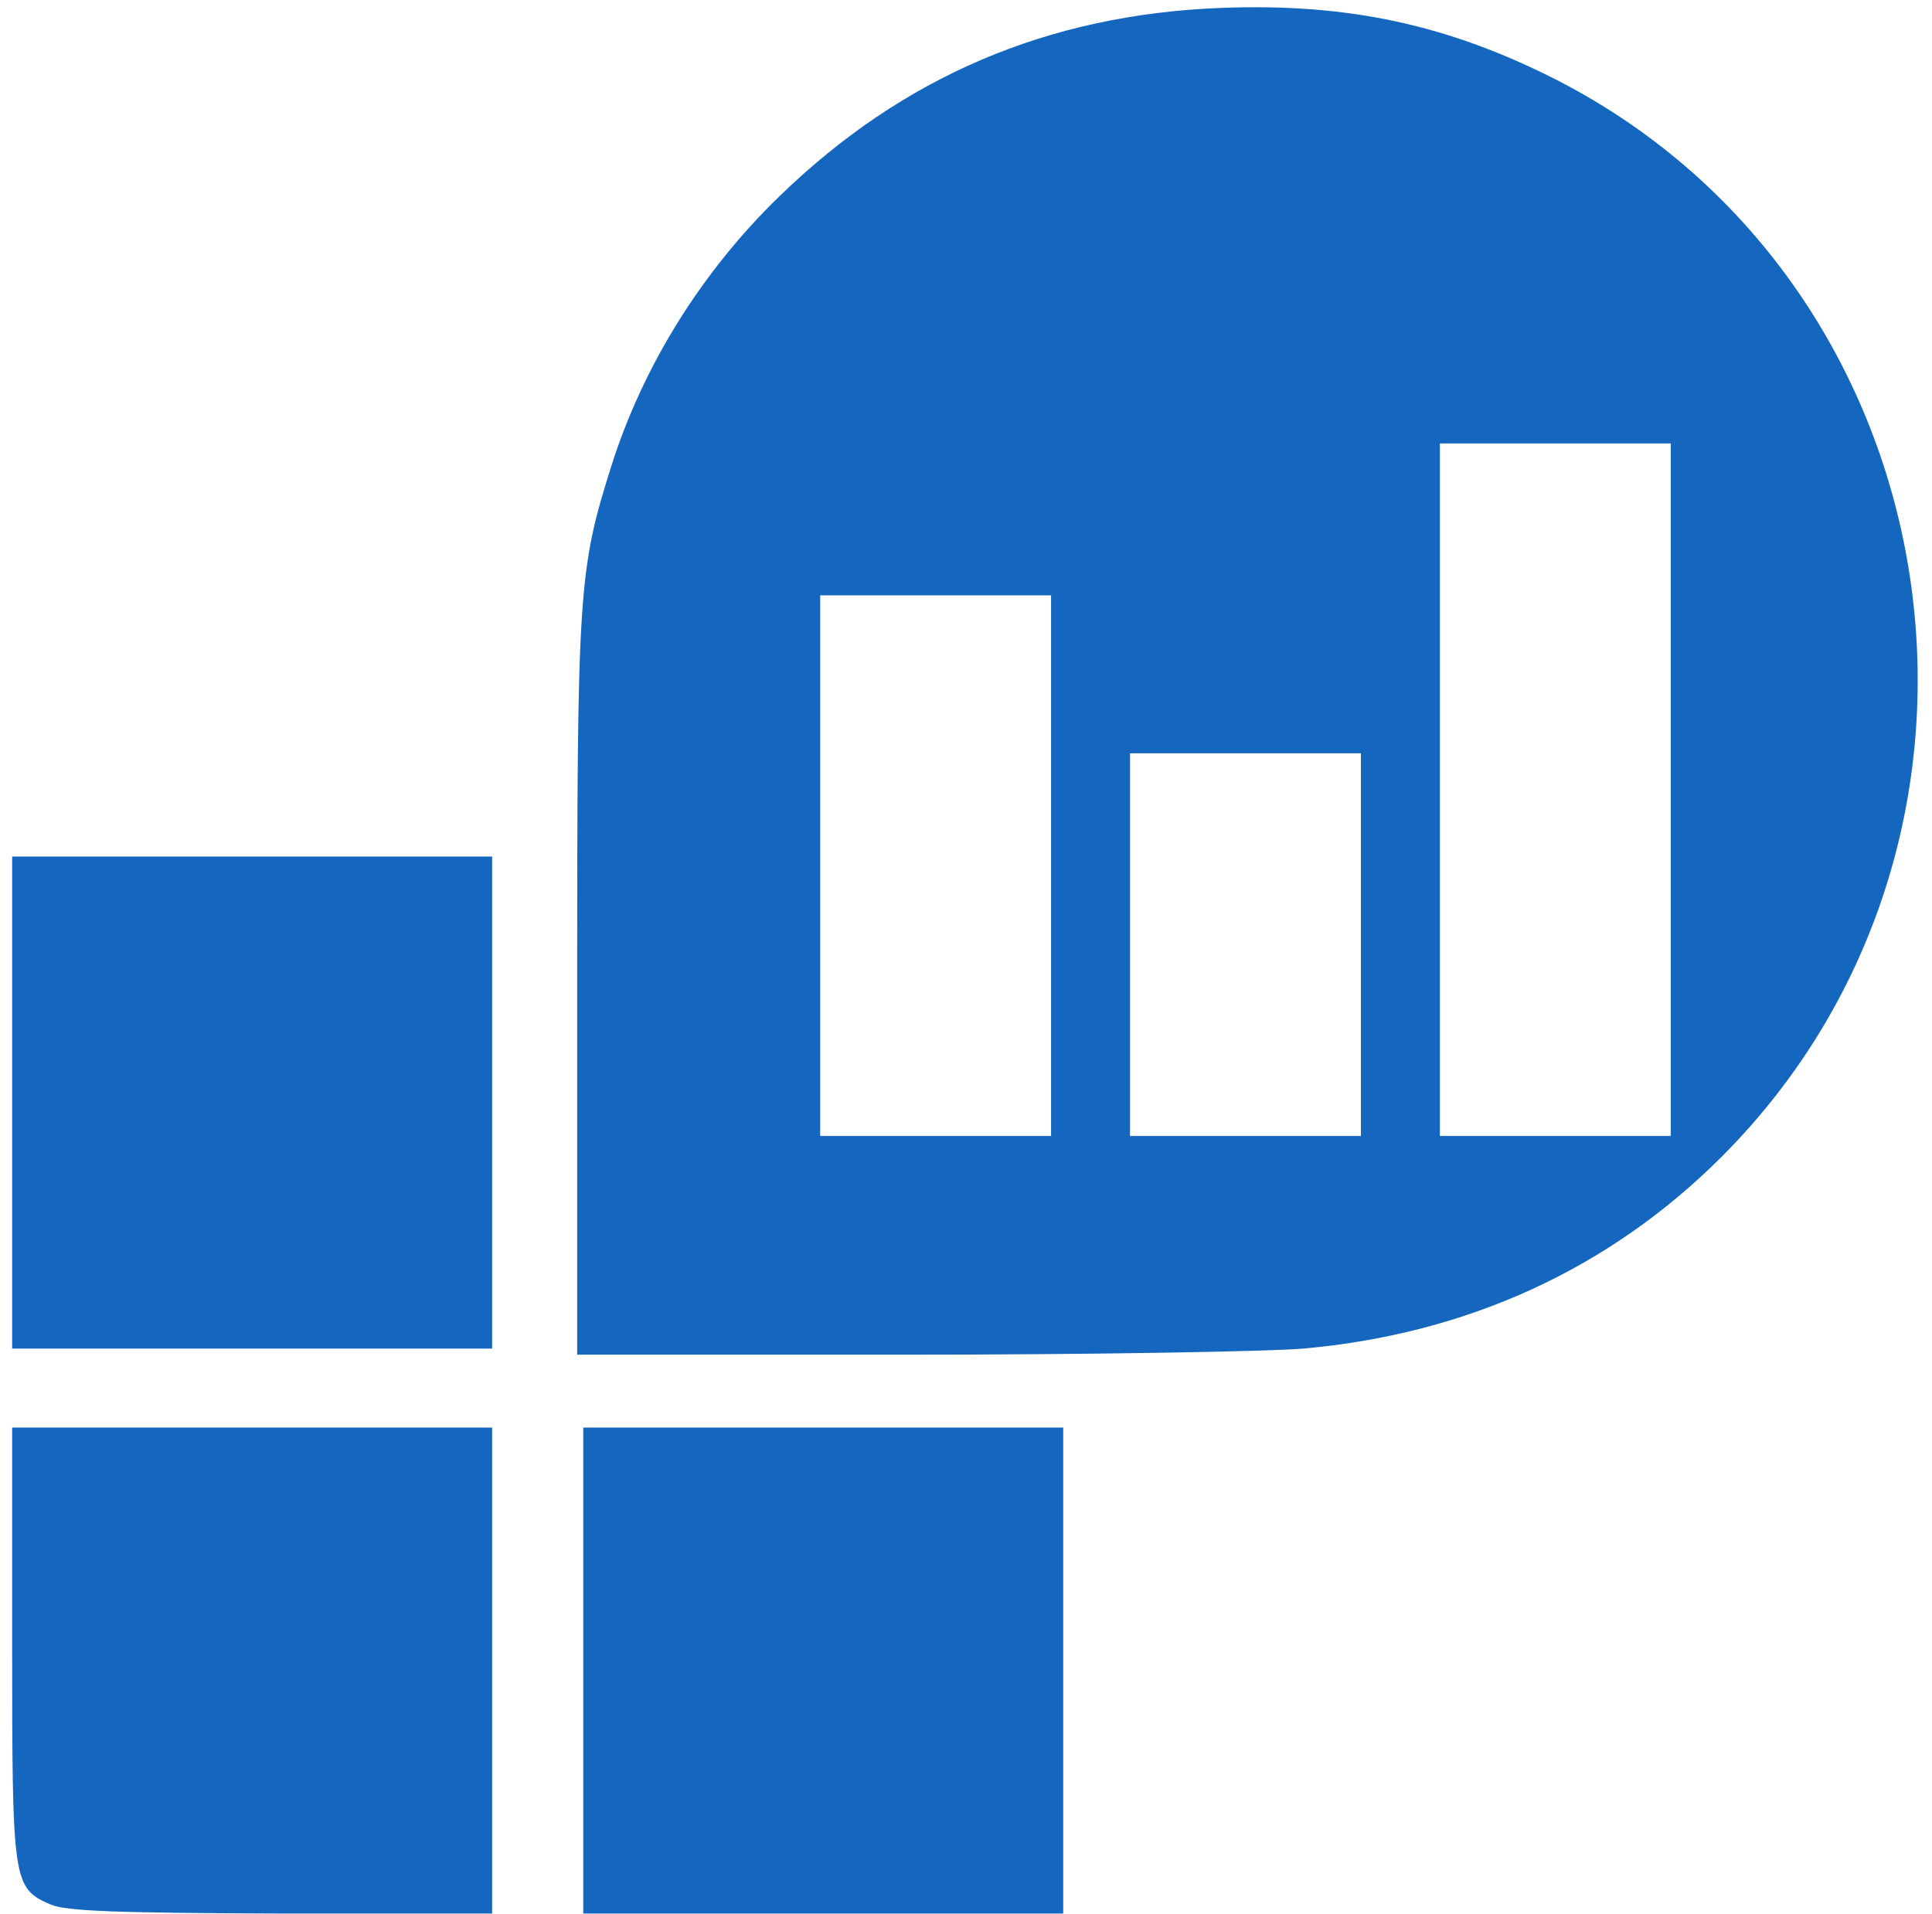
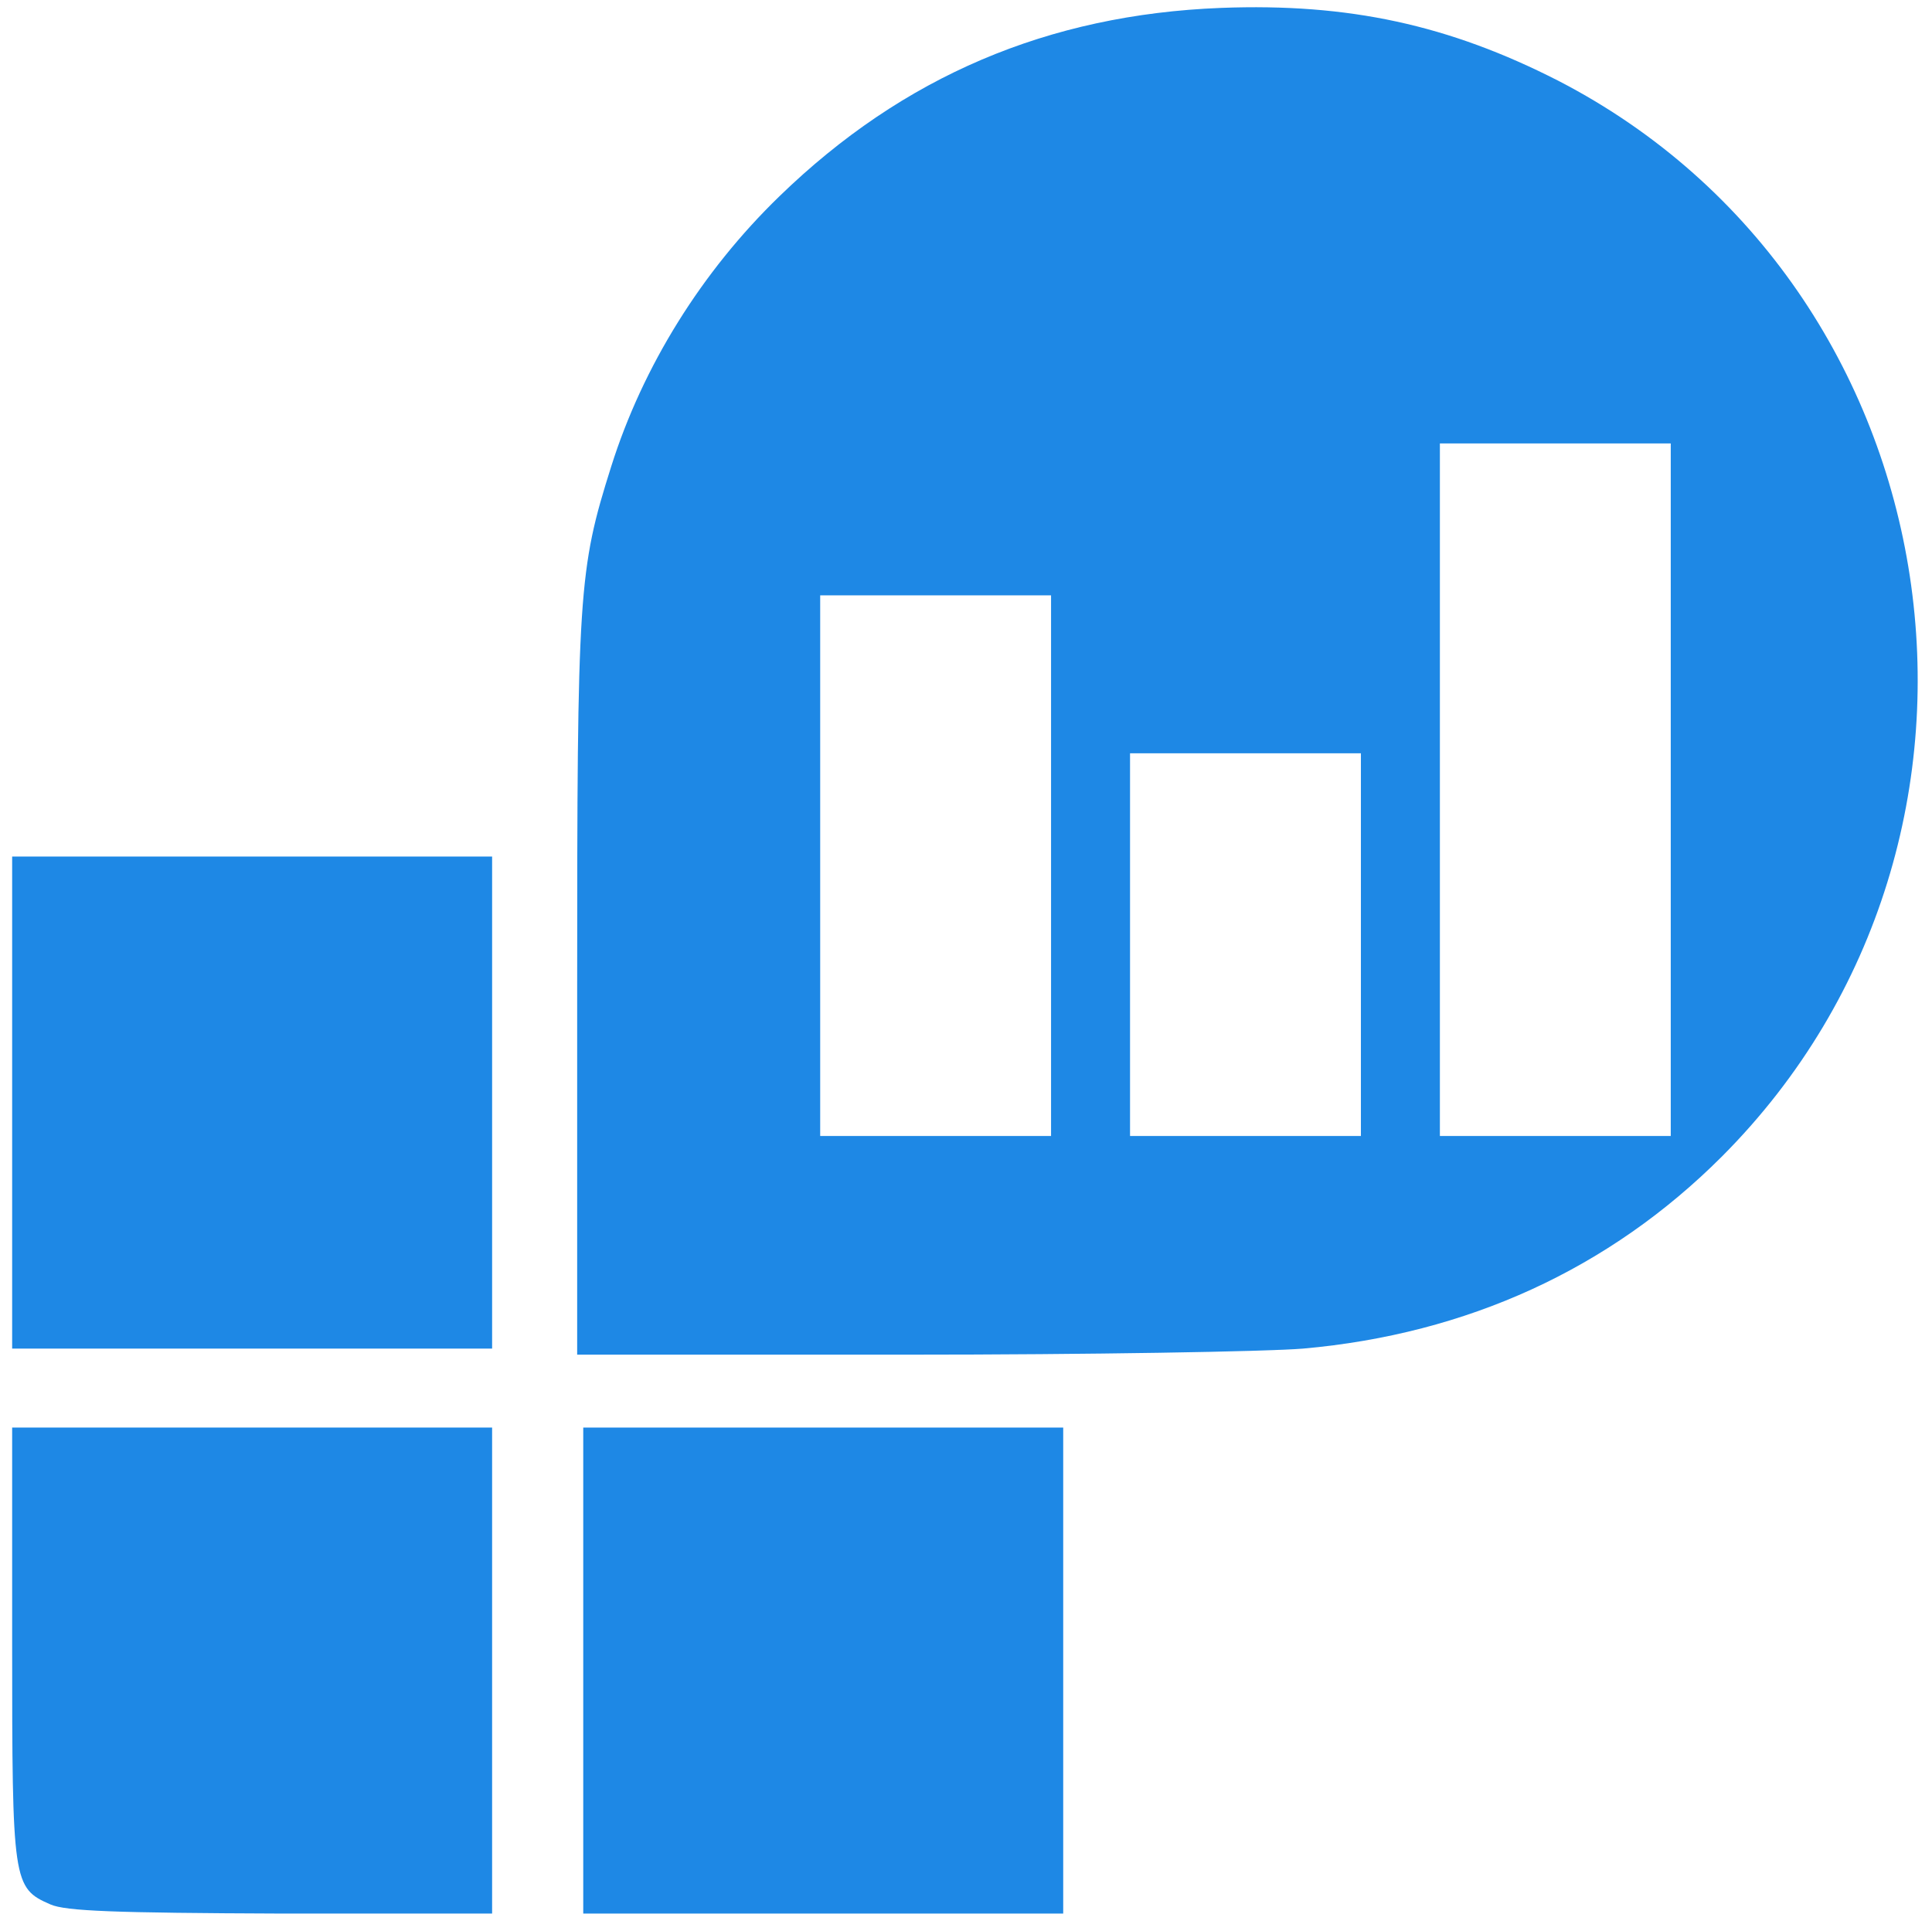
<svg xmlns="http://www.w3.org/2000/svg" version="1.0" width="318px" height="315px" viewBox="0 0 318 315" preserveAspectRatio="xMidYMid meet">
-   <g fill="#1566bf">
+   <g fill="#1E88E5">
    <path d="M8.3 313.5 c-6.2 -2.7 -6.3 -3.6 -6.3 -43 l0 -35.5 39.5 0 39.5 0 0 40 0 40 -34.7 0 c-27.4 -0.1 -35.5 -0.4 -38 -1.5z" />
    <path d="M96 275 l0 -40 39.5 0 39.5 0 0 40 0 40 -39.5 0 -39.5 0 0 -40z" />
    <path d="M95 162.6 c0 -65.3 0.2 -68.7 5.6 -85.8 5.2 -16.5 14.9 -32.1 27.7 -44.5 20.3 -19.7 44.2 -29.9 72.7 -31 21 -0.8 37.5 2.8 55.5 12 65.8 34 79.5 124.4 26.9 177.1 -18.5 18.5 -41.9 29.2 -68.9 31.6 -6 0.5 -35.4 1 -65.2 1 l-54.3 0 0 -60.4z m78 -20.1 l0 -44.5 -19 0 -19 0 0 44.5 0 44.5 19 0 19 0 0 -44.5z m51 13 l0 -31.5 -19 0 -19 0 0 31.5 0 31.5 19 0 19 0 0 -31.5z m51 -25.5 l0 -57 -19 0 -19 0 0 57 0 57 19 0 19 0 0 -57z" />
    <path d="M2 181.5 l0 -40.5 39.5 0 39.5 0 0 40.5 0 40.5 -39.5 0 -39.5 0 0 -40.5z" />
  </g>
</svg>
